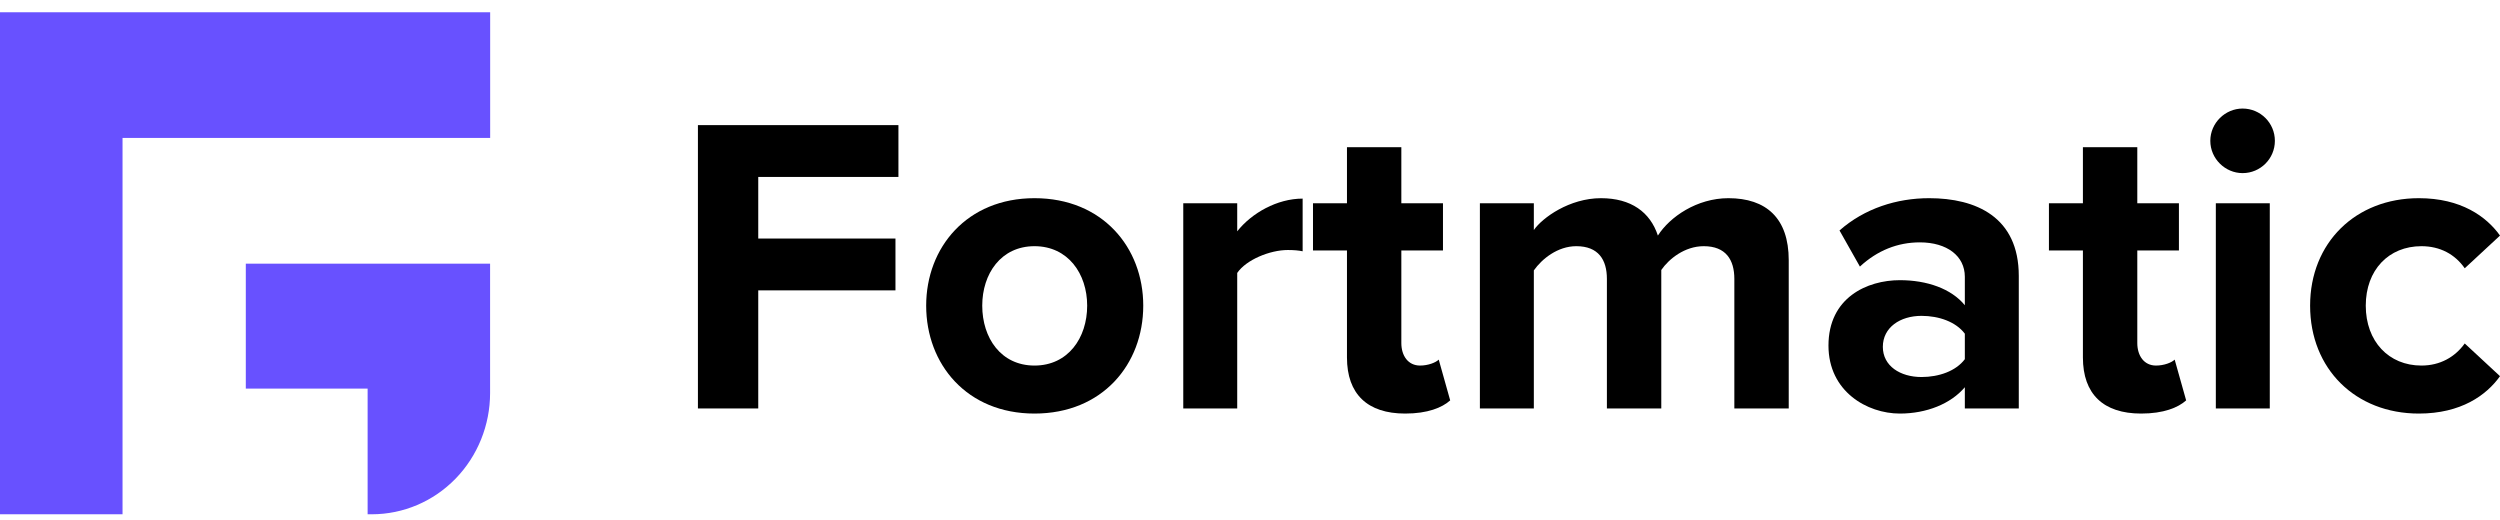
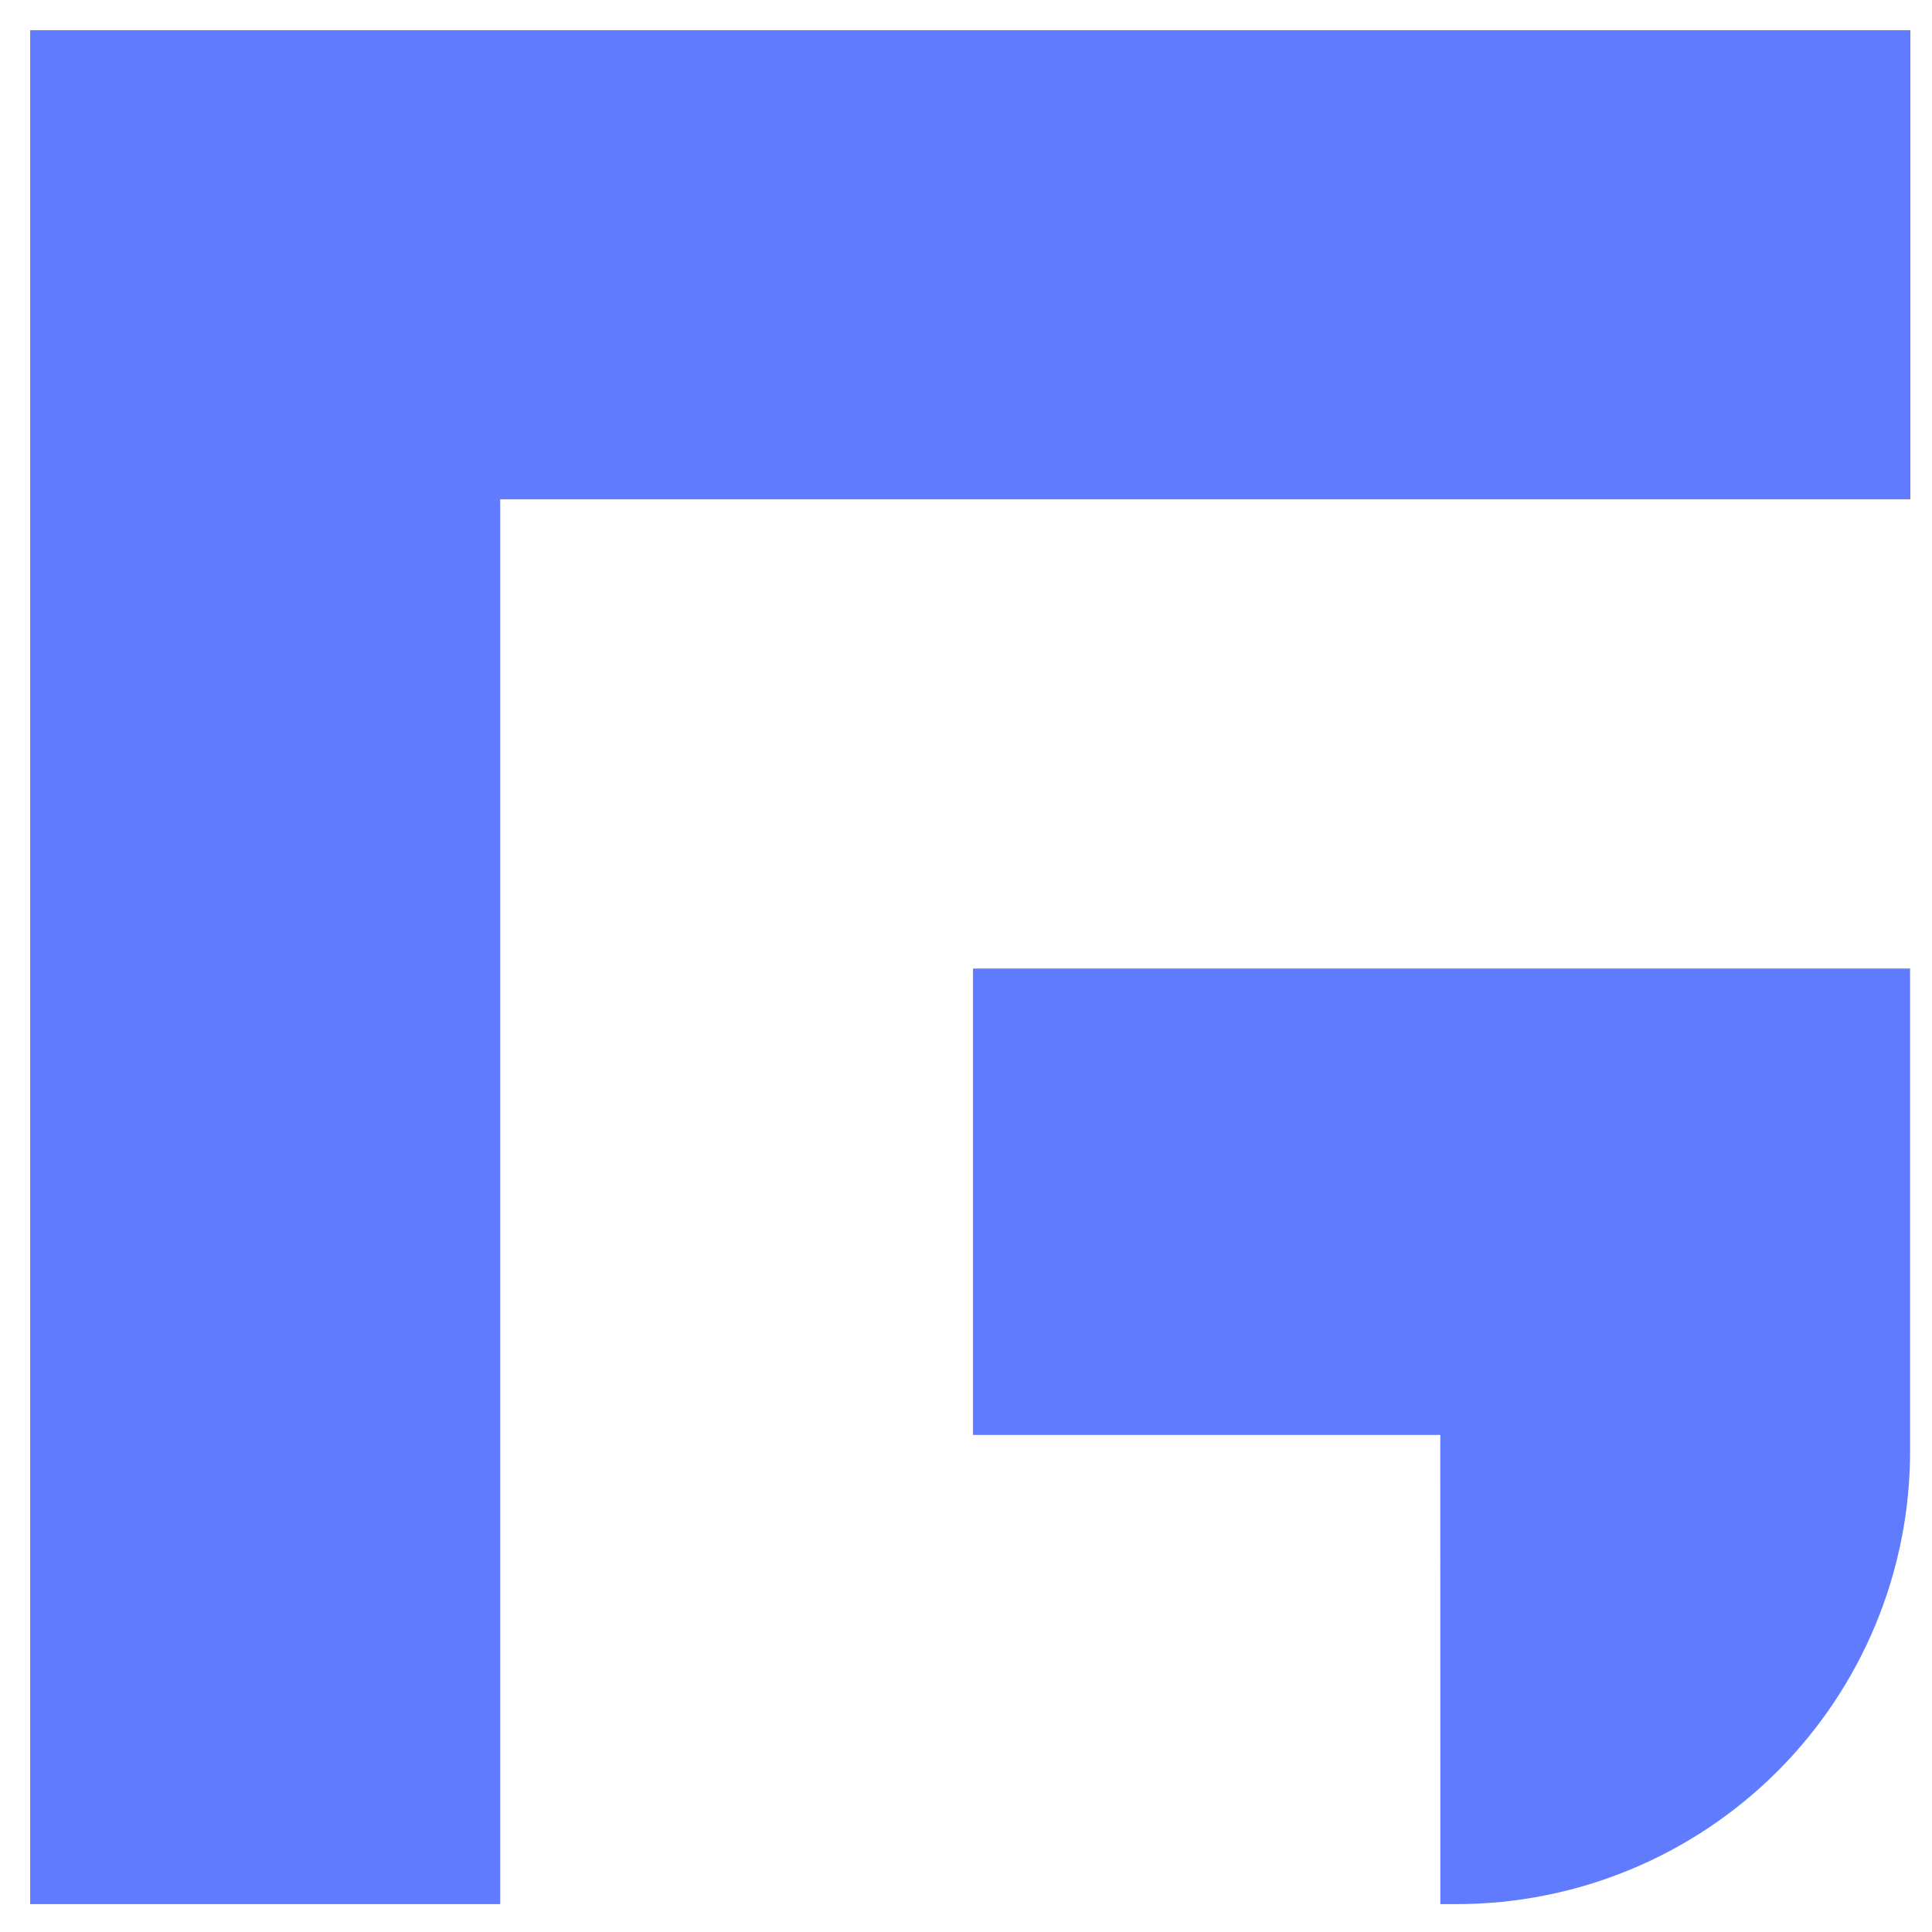
- <svg xmlns="http://www.w3.org/2000/svg" width="183" height="38" viewBox="0 0 183 38" fill="none">
-   <path d="M51.088 29.899H55.504V21.255H65.548V17.461H55.504V12.952H65.765V9.159H51.088V29.899Z" fill="black" />
-   <path d="M75.725 30.273C80.7 30.273 83.686 26.666 83.686 22.374C83.686 18.114 80.7 14.507 75.725 14.507C70.781 14.507 67.796 18.114 67.796 22.374C67.796 26.666 70.781 30.273 75.725 30.273ZM75.725 26.759C73.268 26.759 71.9 24.738 71.9 22.374C71.9 20.042 73.268 18.021 75.725 18.021C78.181 18.021 79.581 20.042 79.581 22.374C79.581 24.738 78.181 26.759 75.725 26.759Z" fill="black" />
-   <path d="M86.615 29.899H90.564V19.98C91.218 19.016 92.959 18.301 94.265 18.301C94.7 18.301 95.073 18.332 95.353 18.394V14.538C93.487 14.538 91.622 15.595 90.564 16.933V14.88H86.615V29.899Z" fill="black" />
-   <path d="M102.858 30.273C104.506 30.273 105.564 29.837 106.154 29.309L105.315 26.323C105.097 26.541 104.537 26.759 103.947 26.759C103.076 26.759 102.578 26.044 102.578 25.111V18.332H105.626V14.88H102.578V10.775H98.598V14.88H96.111V18.332H98.598V26.168C98.598 28.842 100.091 30.273 102.858 30.273Z" fill="black" />
-   <path d="M126.954 29.899H130.935V19.047C130.935 15.969 129.286 14.507 126.519 14.507C124.218 14.507 122.228 15.875 121.357 17.244C120.797 15.533 119.398 14.507 117.19 14.507C114.889 14.507 112.899 15.937 112.277 16.839V14.88H108.328V29.899H112.277V19.793C112.868 18.954 114.018 18.021 115.387 18.021C117.004 18.021 117.625 19.016 117.625 20.415V29.899H121.606V19.762C122.165 18.954 123.316 18.021 124.715 18.021C126.332 18.021 126.954 19.016 126.954 20.415V29.899Z" fill="black" />
-   <path d="M143.826 29.899H147.775V20.198C147.775 15.875 144.634 14.507 141.214 14.507C138.85 14.507 136.487 15.253 134.652 16.87L136.145 19.514C137.42 18.332 138.913 17.741 140.53 17.741C142.52 17.741 143.826 18.736 143.826 20.26V22.343C142.831 21.13 141.058 20.509 139.068 20.509C136.674 20.509 133.844 21.783 133.844 25.297C133.844 28.656 136.674 30.273 139.068 30.273C141.027 30.273 142.8 29.557 143.826 28.345V29.899ZM143.826 26.292C143.173 27.163 141.929 27.598 140.654 27.598C139.099 27.598 137.824 26.79 137.824 25.391C137.824 23.96 139.099 23.121 140.654 23.121C141.929 23.121 143.173 23.556 143.826 24.427V26.292Z" fill="black" />
-   <path d="M156.73 30.273C158.378 30.273 159.435 29.837 160.026 29.309L159.186 26.323C158.968 26.541 158.409 26.759 157.818 26.759C156.947 26.759 156.45 26.044 156.45 25.111V18.332H159.497V14.88H156.45V10.775H152.469V14.88H149.982V18.332H152.469V26.168C152.469 28.842 153.962 30.273 156.73 30.273Z" fill="black" />
-   <path d="M164.158 12.672C165.464 12.672 166.521 11.615 166.521 10.309C166.521 9.003 165.464 7.946 164.158 7.946C162.883 7.946 161.795 9.003 161.795 10.309C161.795 11.615 162.883 12.672 164.158 12.672ZM162.199 29.899H166.148V14.88H162.199V29.899Z" fill="black" />
-   <path d="M169.1 22.374C169.1 27.008 172.427 30.273 177.061 30.273C180.139 30.273 182.005 28.936 183 27.536L180.419 25.142C179.704 26.137 178.615 26.759 177.247 26.759C174.853 26.759 173.174 24.986 173.174 22.374C173.174 19.762 174.853 18.021 177.247 18.021C178.615 18.021 179.704 18.612 180.419 19.638L183 17.244C182.005 15.844 180.139 14.507 177.061 14.507C172.427 14.507 169.1 17.772 169.1 22.374Z" fill="black" />
-   <path fill-rule="evenodd" clip-rule="evenodd" d="M17.94 0.896H26.91H35.88V10.096H26.91H17.94H8.97V19.296V19.886V28.442V28.496V37.642H0V28.496V28.442V19.886V19.296V10.096V0.896H8.97H17.94ZM26.91 28.445H17.993V19.299H35.875V28.767C35.875 31.121 34.964 33.378 33.342 35.043C31.72 36.708 29.519 37.644 27.224 37.645H26.91V28.445Z" fill="#6851FF" />
+ <svg xmlns="http://www.w3.org/2000/svg" fill="none" height="63" viewBox="0 0 63 63" width="63">
+   <path clip-rule="evenodd" d="m31.639.984h15.327 15.328v15.299h-15.328-15.327-15.328v15.299.981 14.229.089 15.21h-15.327v-15.21-.089-14.229-.981-15.299-15.299h15.327zm15.327 45.808h-15.238v-15.21h30.557v15.745c0 3.914-1.557 7.668-4.329 10.437s-6.532 4.325-10.453 4.327h-.536z" fill="#617bff" fill-rule="evenodd" />
</svg>
